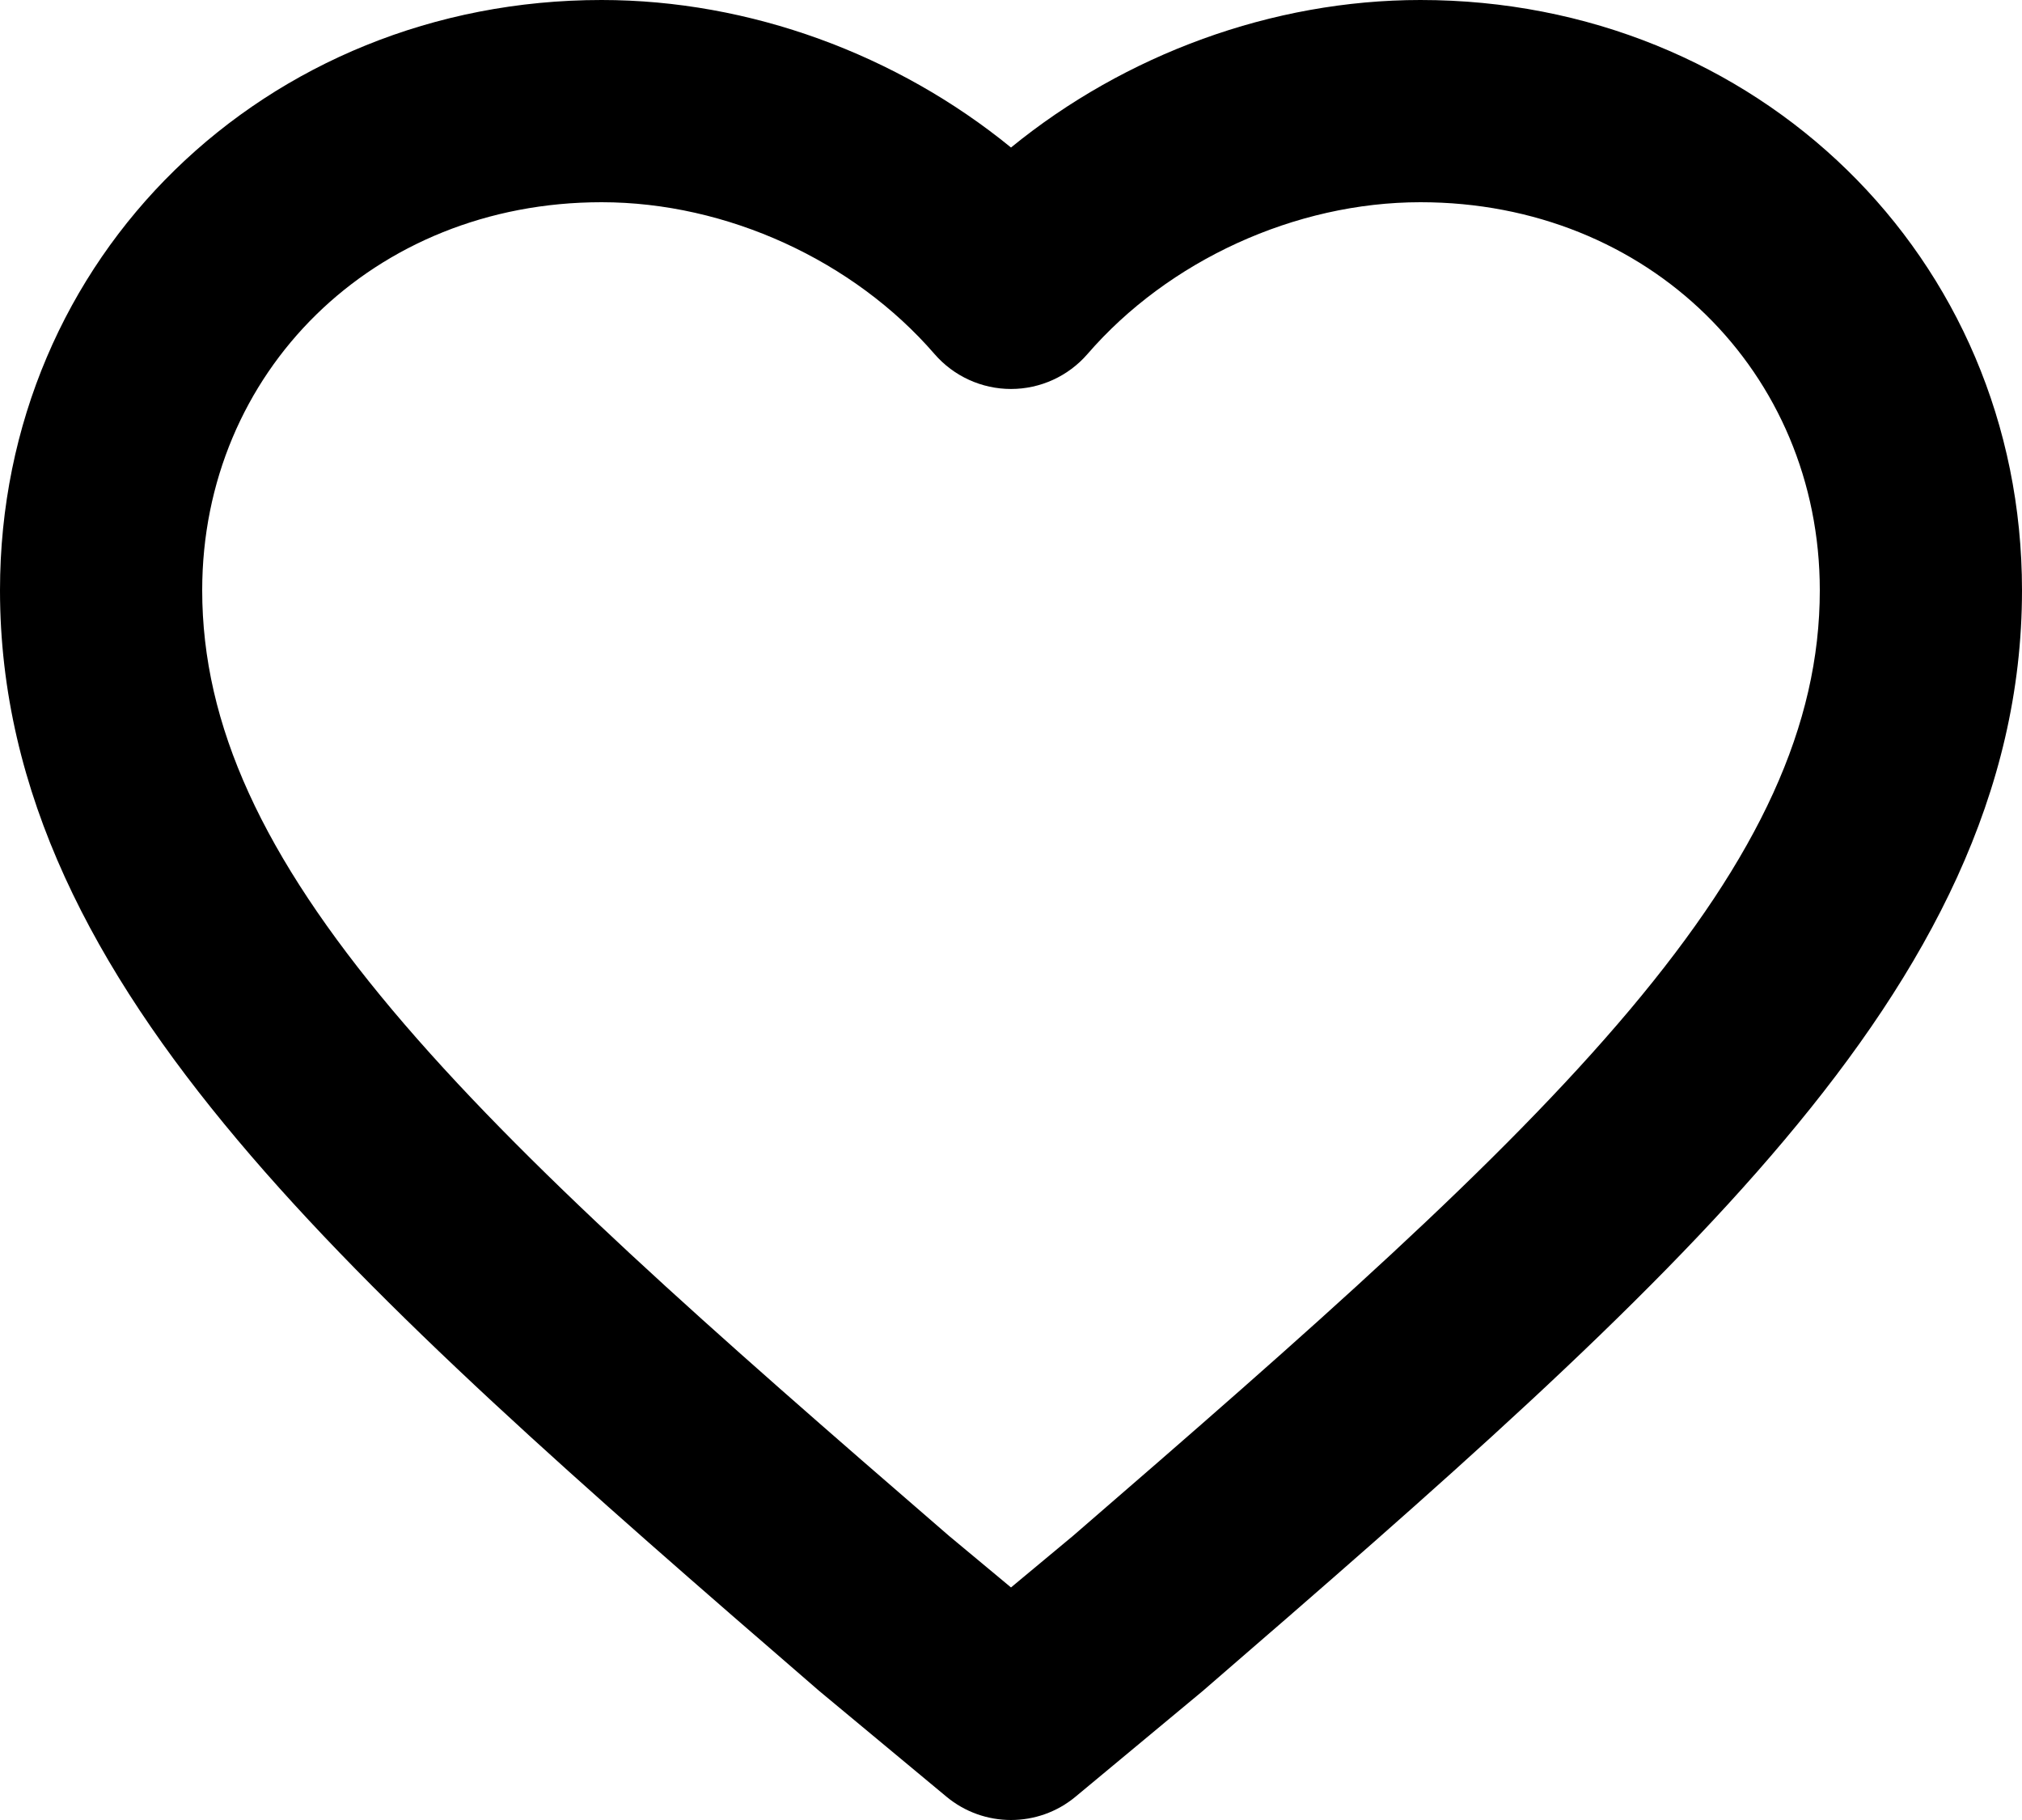
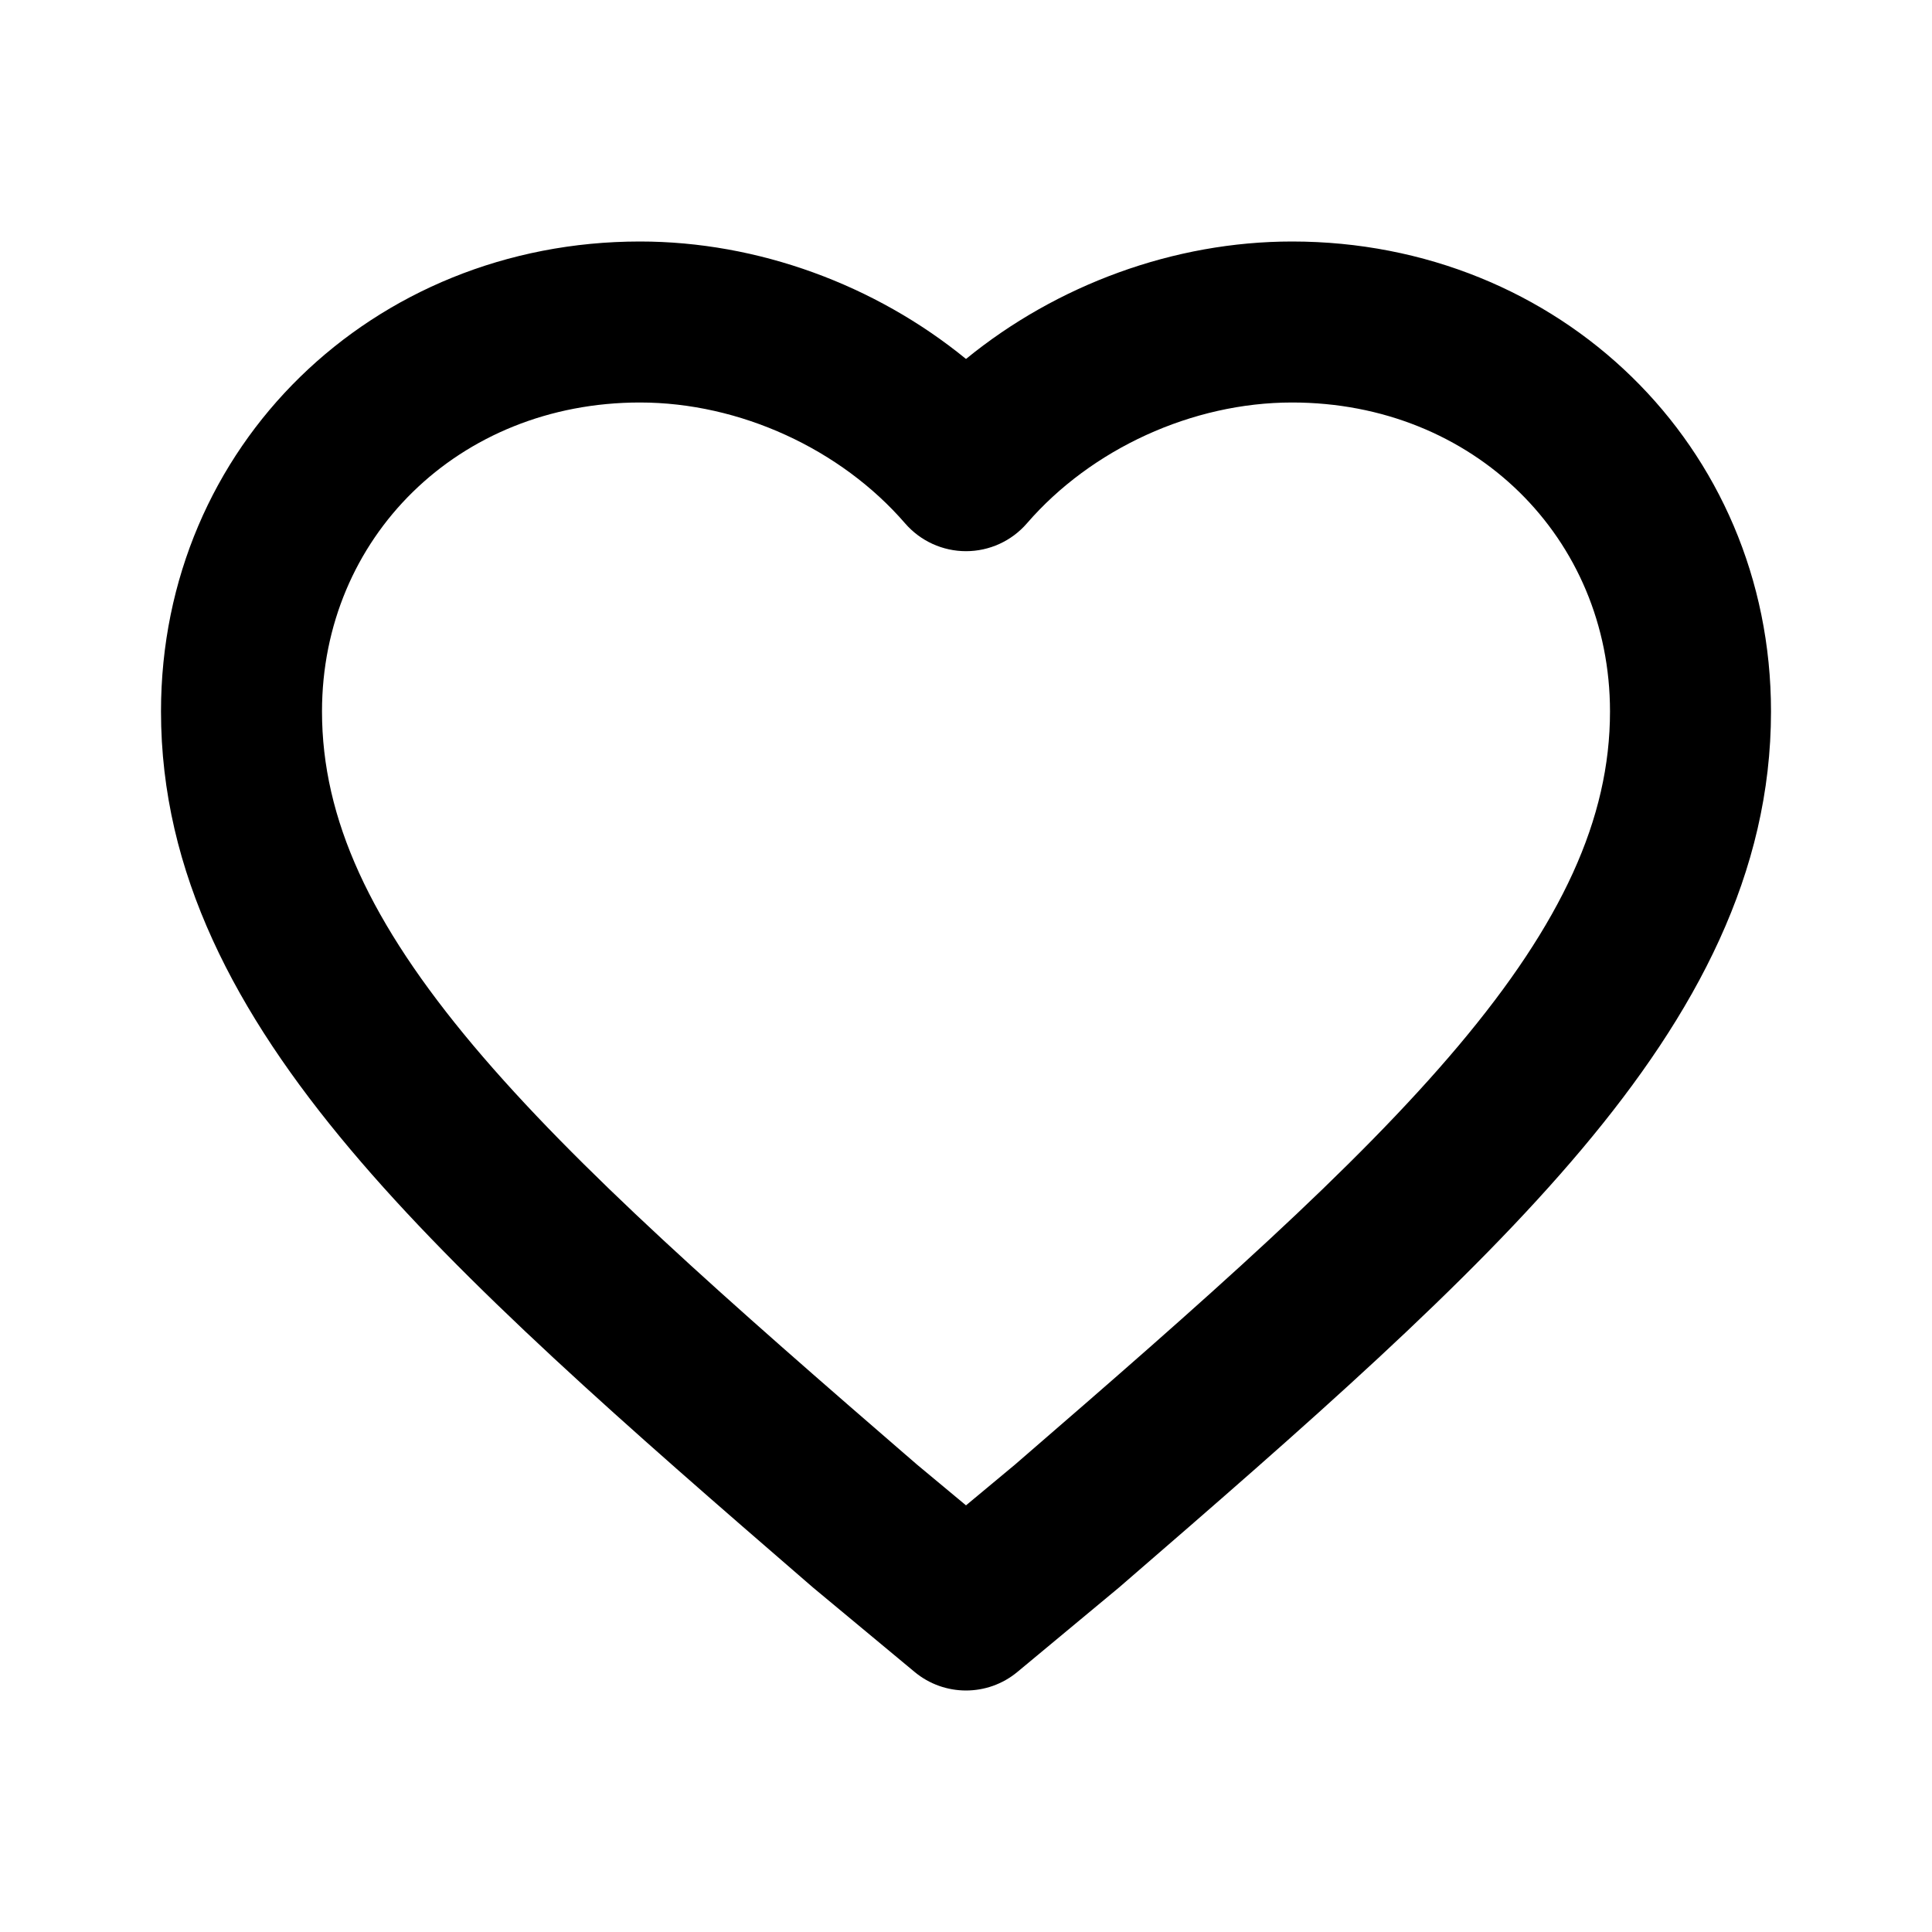
- <svg xmlns="http://www.w3.org/2000/svg" width="20" height="18" viewBox="0 0 20 18">
-   <path fill-rule="evenodd" clip-rule="evenodd" d="M14.05 2C16.309 2 18 3.685 18 5.838C18 7.174 17.398 8.468 16.12 9.988C14.832 11.518 12.967 13.155 10.613 15.19L10 15.7L9.387 15.19C7.033 13.155 5.167 11.518 3.88 9.988C2.603 8.468 2 7.174 2 5.838C2 3.685 3.691 2 5.95 2C7.19 2 8.444 2.577 9.244 3.502C9.434 3.721 9.71 3.847 10 3.847C10.29 3.847 10.566 3.721 10.756 3.502C11.556 2.577 12.81 2 14.05 2ZM20 5.838C20 2.537 17.37 0 14.05 0C12.584 0 11.128 0.538 10 1.459C8.872 0.538 7.416 0 5.95 0C2.629 0 0 2.537 0 5.838C0 7.844 0.927 9.584 2.35 11.275C3.761 12.953 5.763 14.701 8.086 16.709L8.101 16.722L9.361 17.769C9.731 18.077 10.269 18.077 10.639 17.769L11.899 16.722L11.914 16.709C14.237 14.701 16.239 12.953 17.65 11.275C19.073 9.584 20 7.844 20 5.838Z" />
+ <svg xmlns="http://www.w3.org/2000/svg" width="24" height="24" viewBox="0 0 24 24">
+   <path fill-rule="evenodd" clip-rule="evenodd" d="M16.05 5C18.309 5 20 6.685 20 8.838C20 10.174 19.398 11.468 18.12 12.988C16.832 14.518 14.967 16.155 12.613 18.19L12 18.7L11.387 18.19C9.033 16.155 7.167 14.518 5.88 12.988C4.603 11.468 4 10.174 4 8.838C4 6.685 5.691 5 7.95 5C9.19 5 10.444 5.577 11.244 6.502C11.434 6.721 11.71 6.847 12 6.847C12.29 6.847 12.566 6.721 12.756 6.502C13.556 5.577 14.81 5 16.05 5ZM22 8.838C22 5.537 19.37 3 16.05 3C14.584 3 13.128 3.538 12 4.459C10.872 3.538 9.416 3 7.95 3C4.629 3 2 5.537 2 8.838C2 10.844 2.927 12.584 4.35 14.275C5.761 15.953 7.763 17.701 10.086 19.709L10.101 19.722L11.361 20.769C11.731 21.077 12.269 21.077 12.639 20.769L13.899 19.722L13.914 19.709C16.237 17.701 18.239 15.953 19.65 14.275C21.073 12.584 22 10.844 22 8.838Z" />
</svg>
